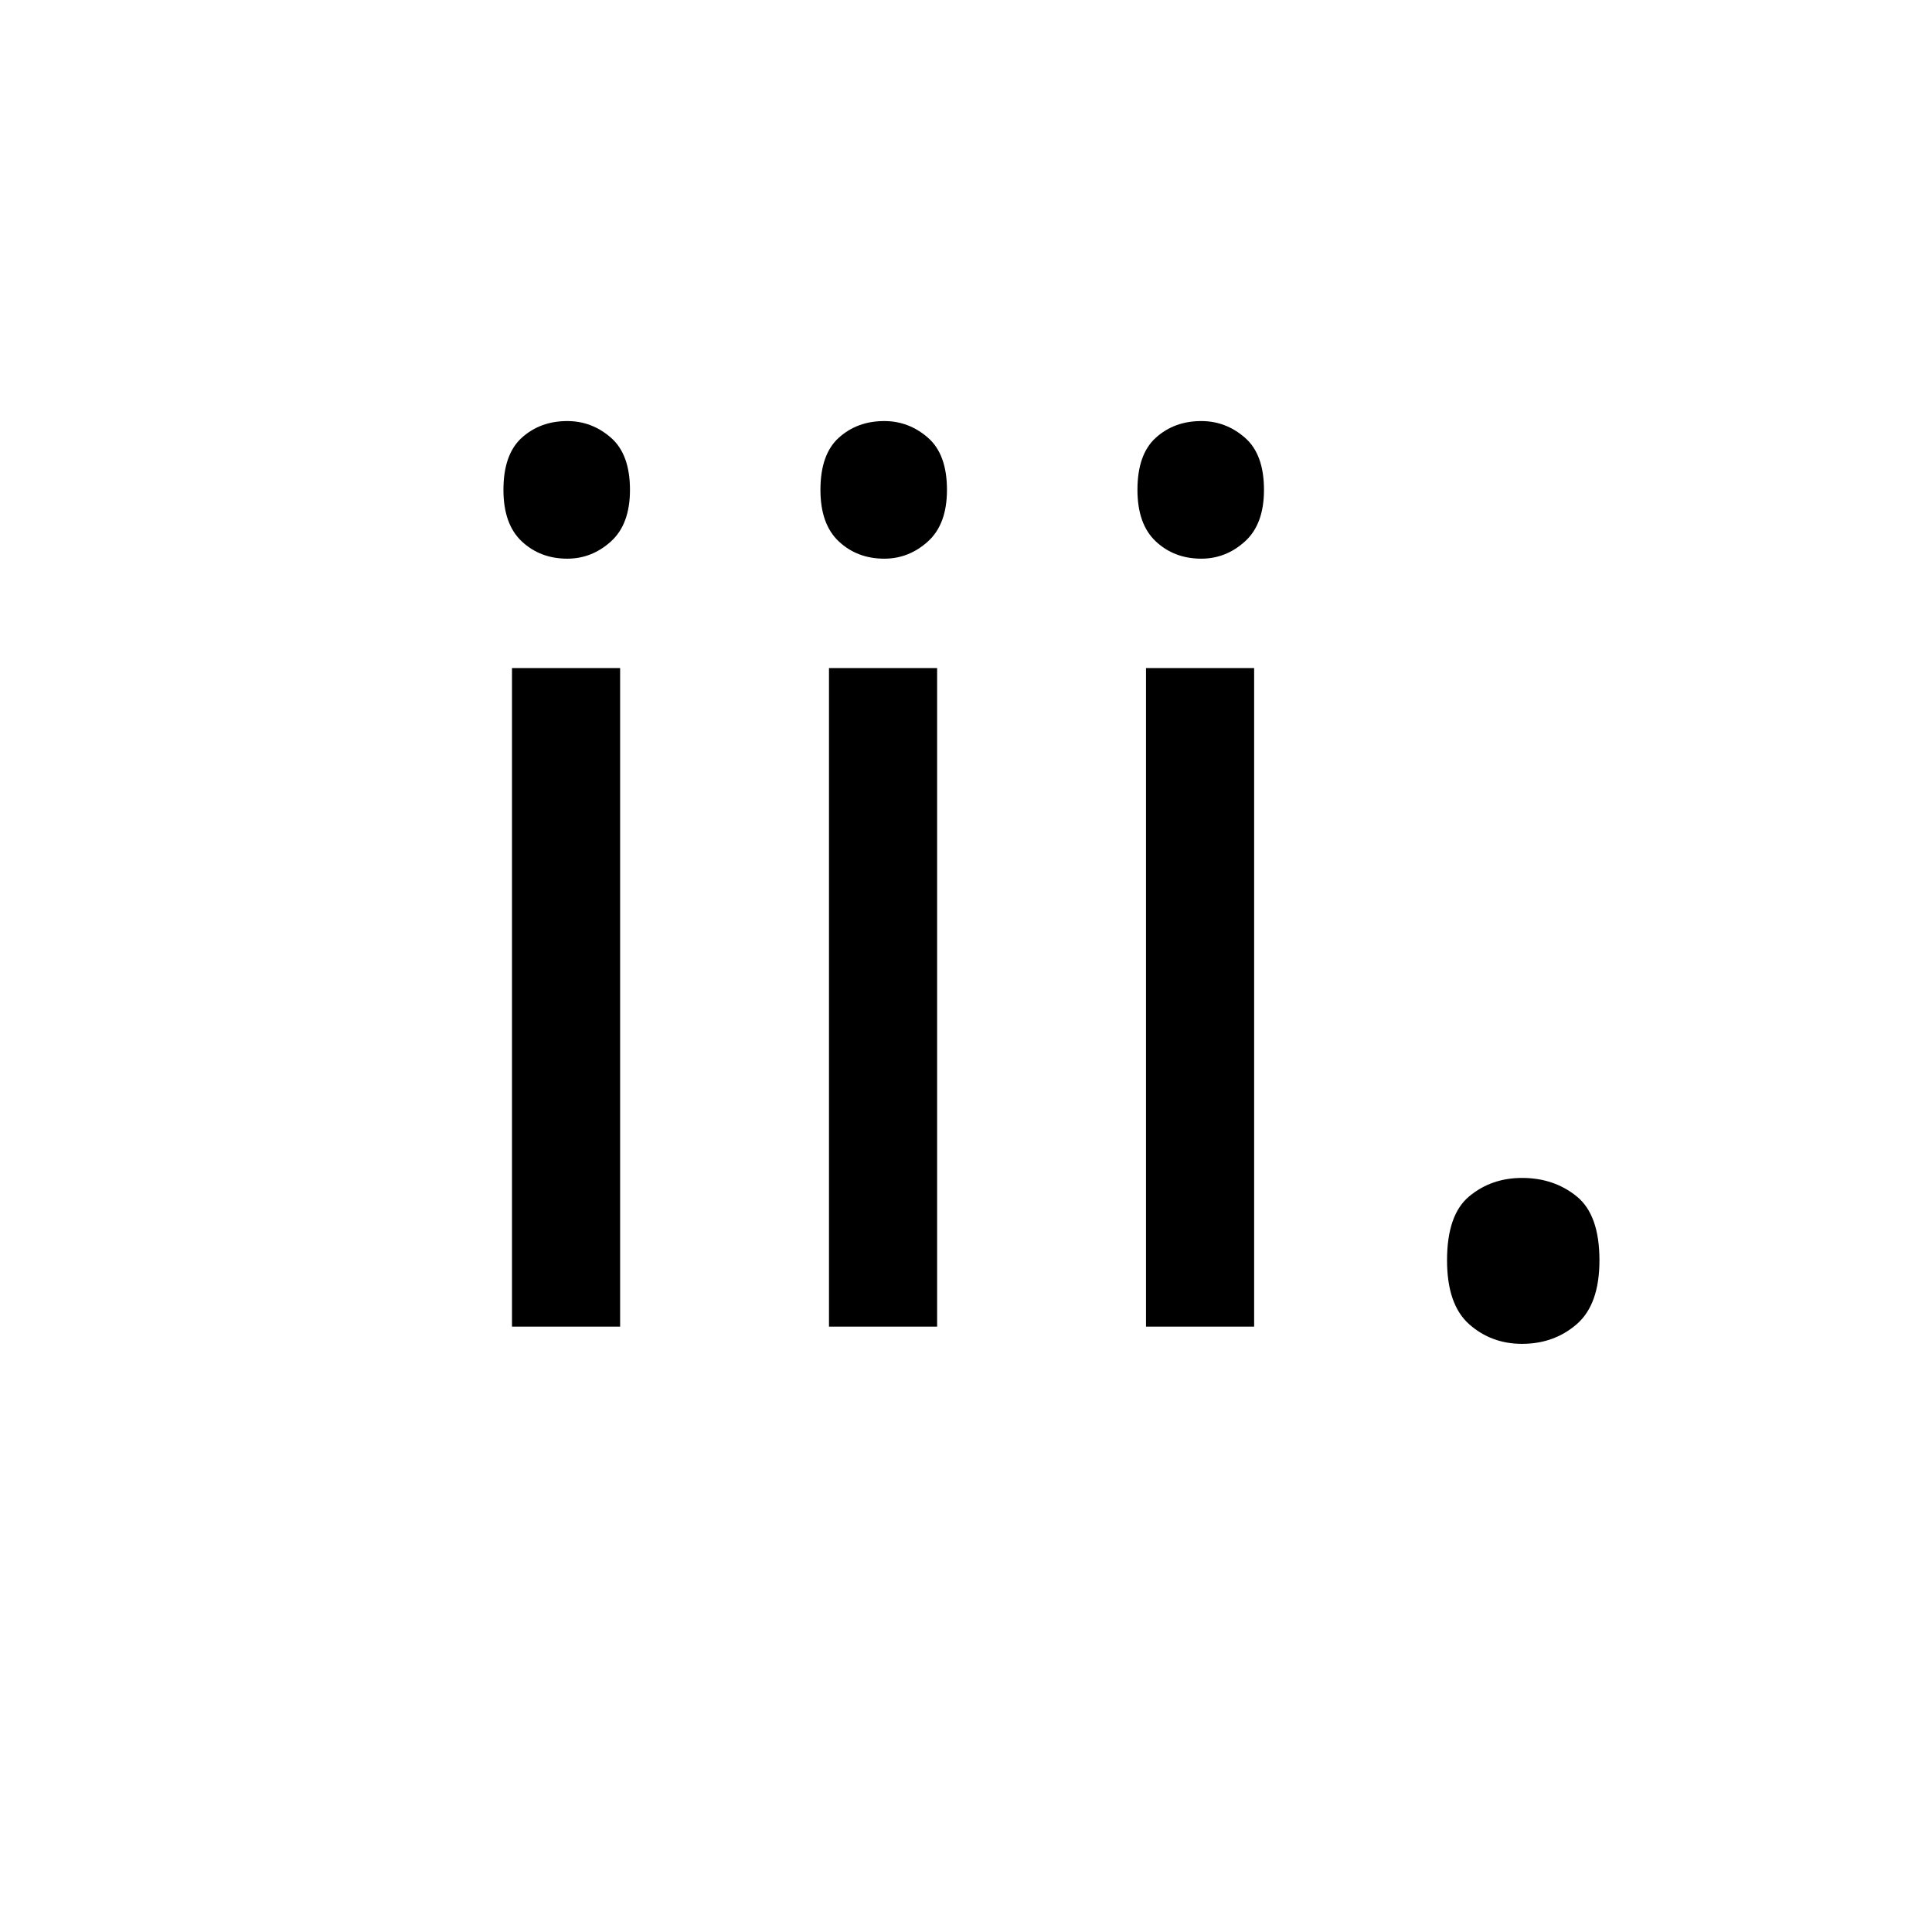
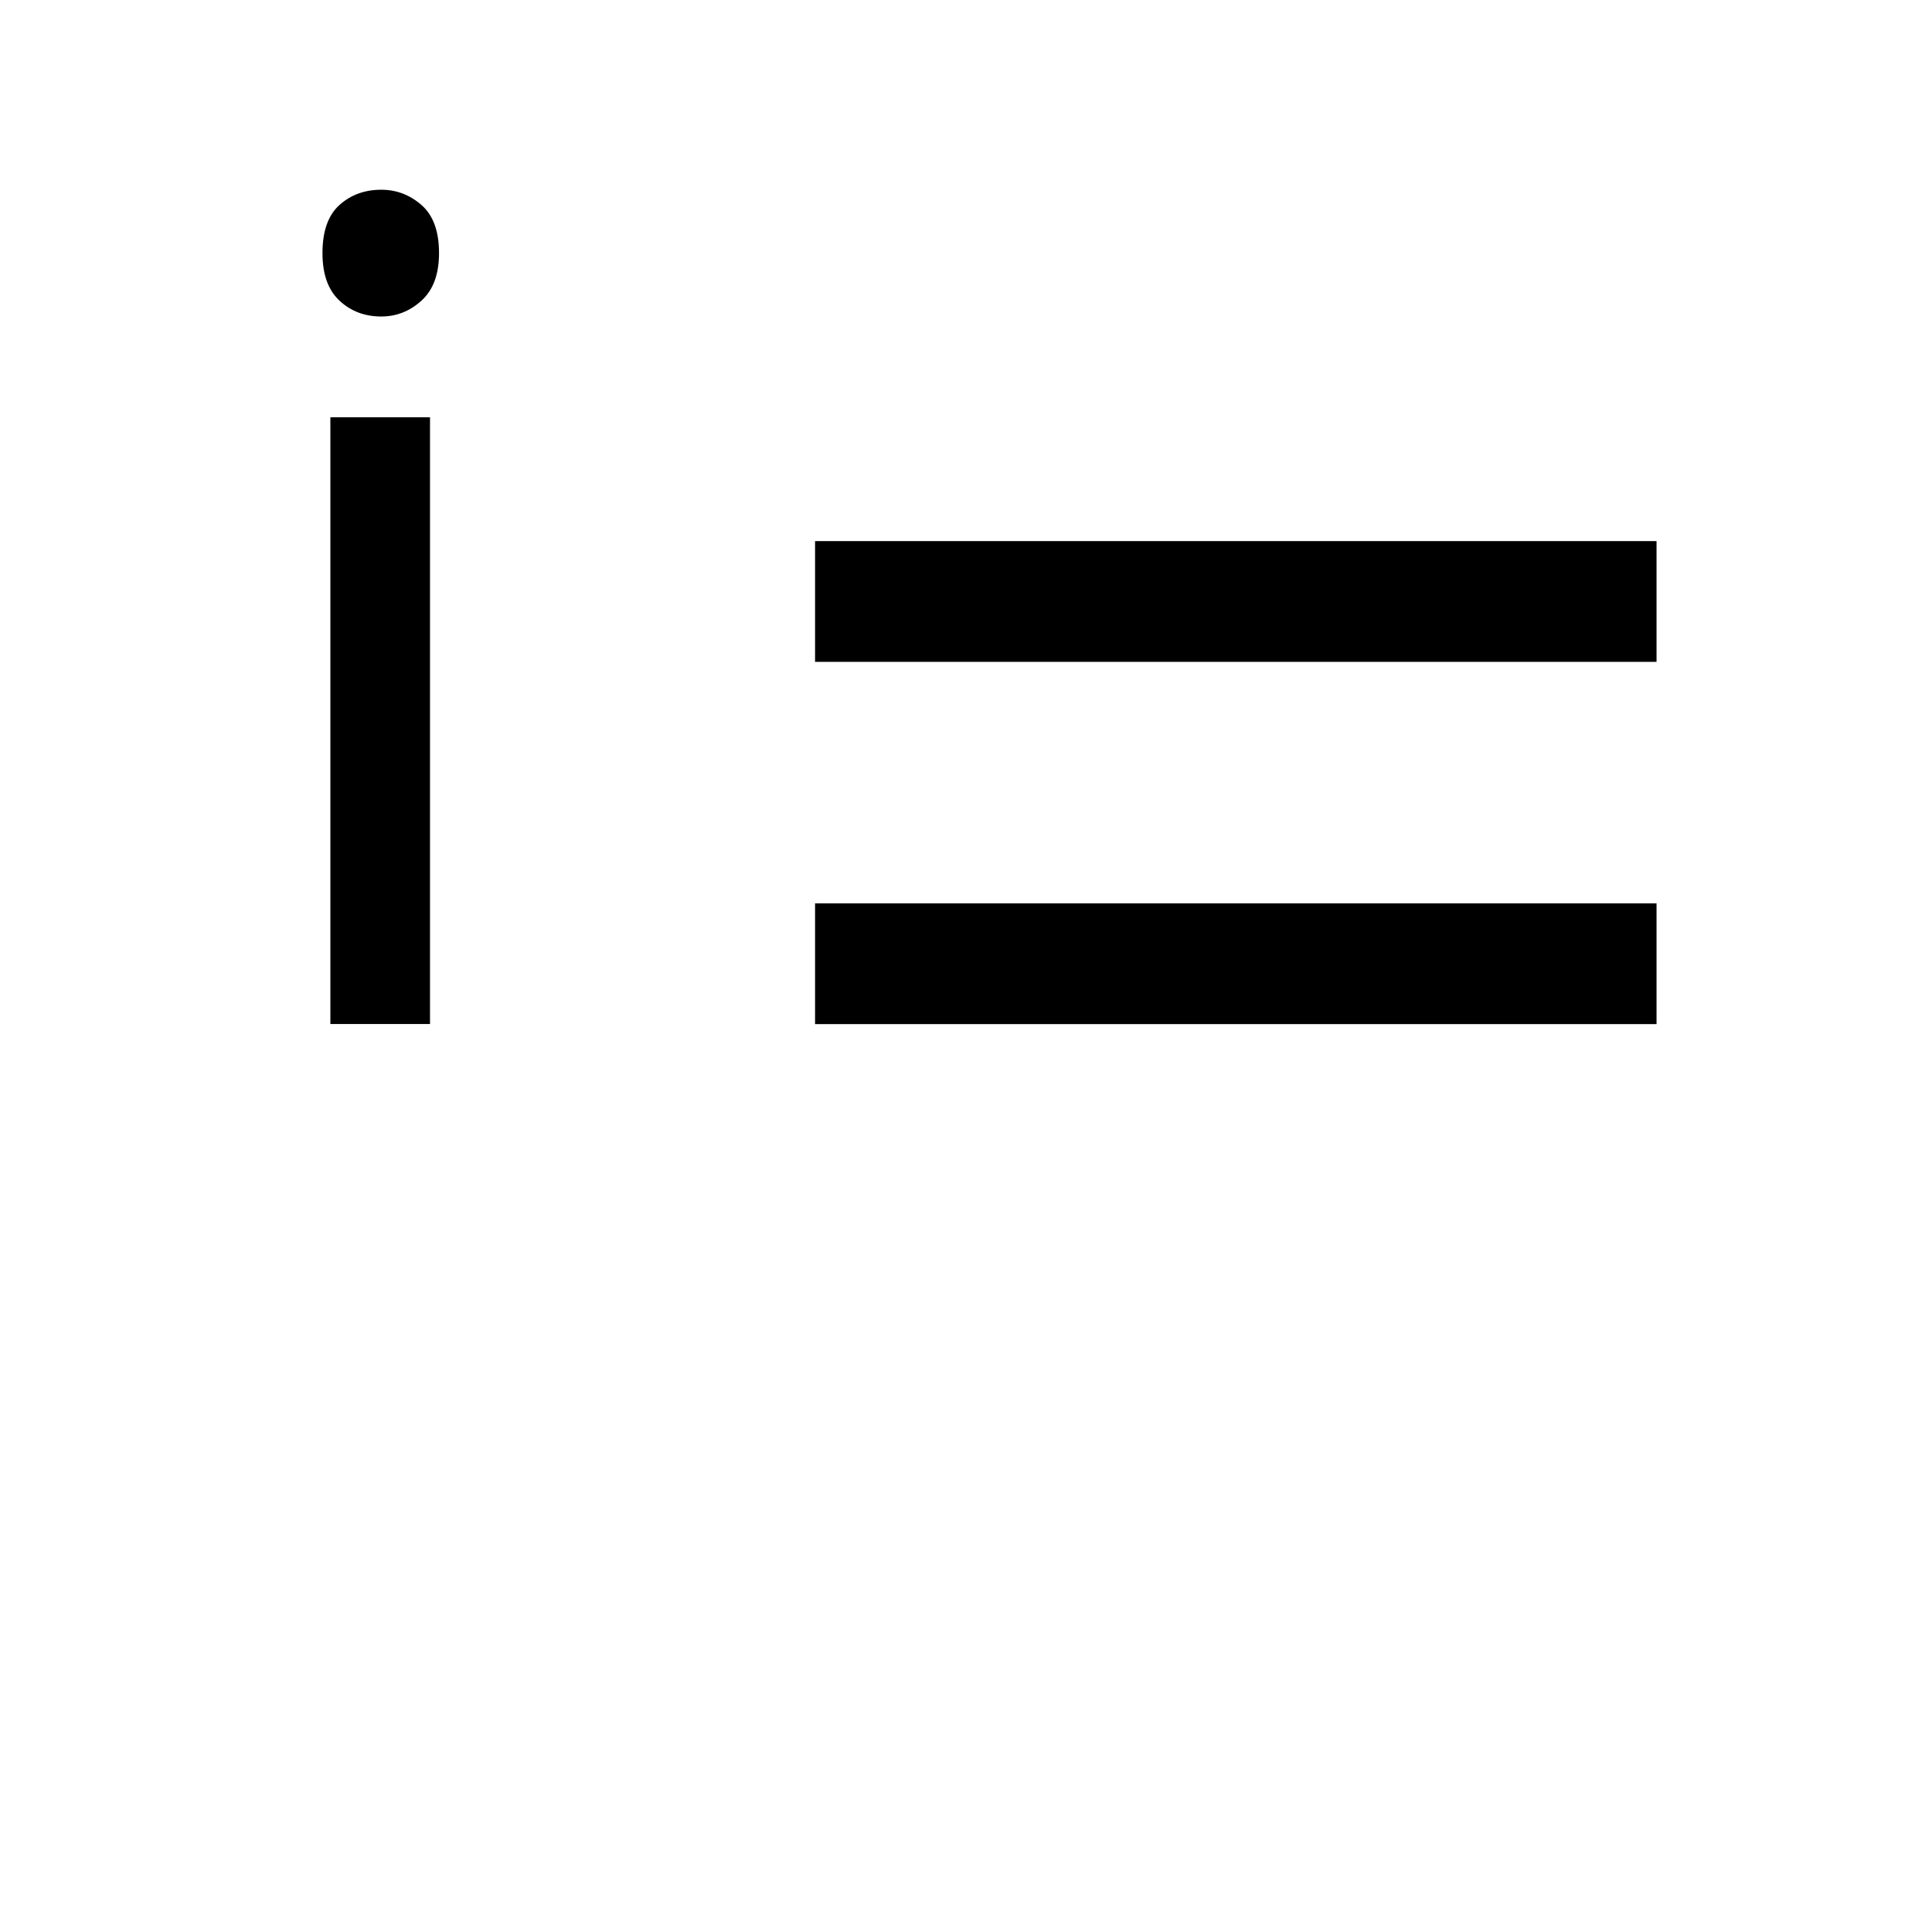
- <svg xmlns="http://www.w3.org/2000/svg" width="512" height="512" viewBox="0 0 512 512">
-   <text font-family="MyriadPro-Regular" font-size="325.62" transform="translate(108.011 351.57)">
-         iii.
-     </text>
+ <svg xmlns="http://www.w3.org/2000/svg" version="1.1" id="Layer_1" x="0px" y="0px" viewBox="0 0 512 512" style="enable-background:new 0 0 512 512;" xml:space="preserve">
+   <style type="text/css">
+ 	.st0{font-family:'ProximaNova-Bold';}
+ 	.st1{font-size:300px;}
+ </style>
+   <path d="M216,239.4h223v32H216V239.4z M216,143.4h223v32H216V143.4z" />
+   <text transform="matrix(1 0 0 1 62.0513 271.375)" class="st0 st1">i</text>
</svg>
